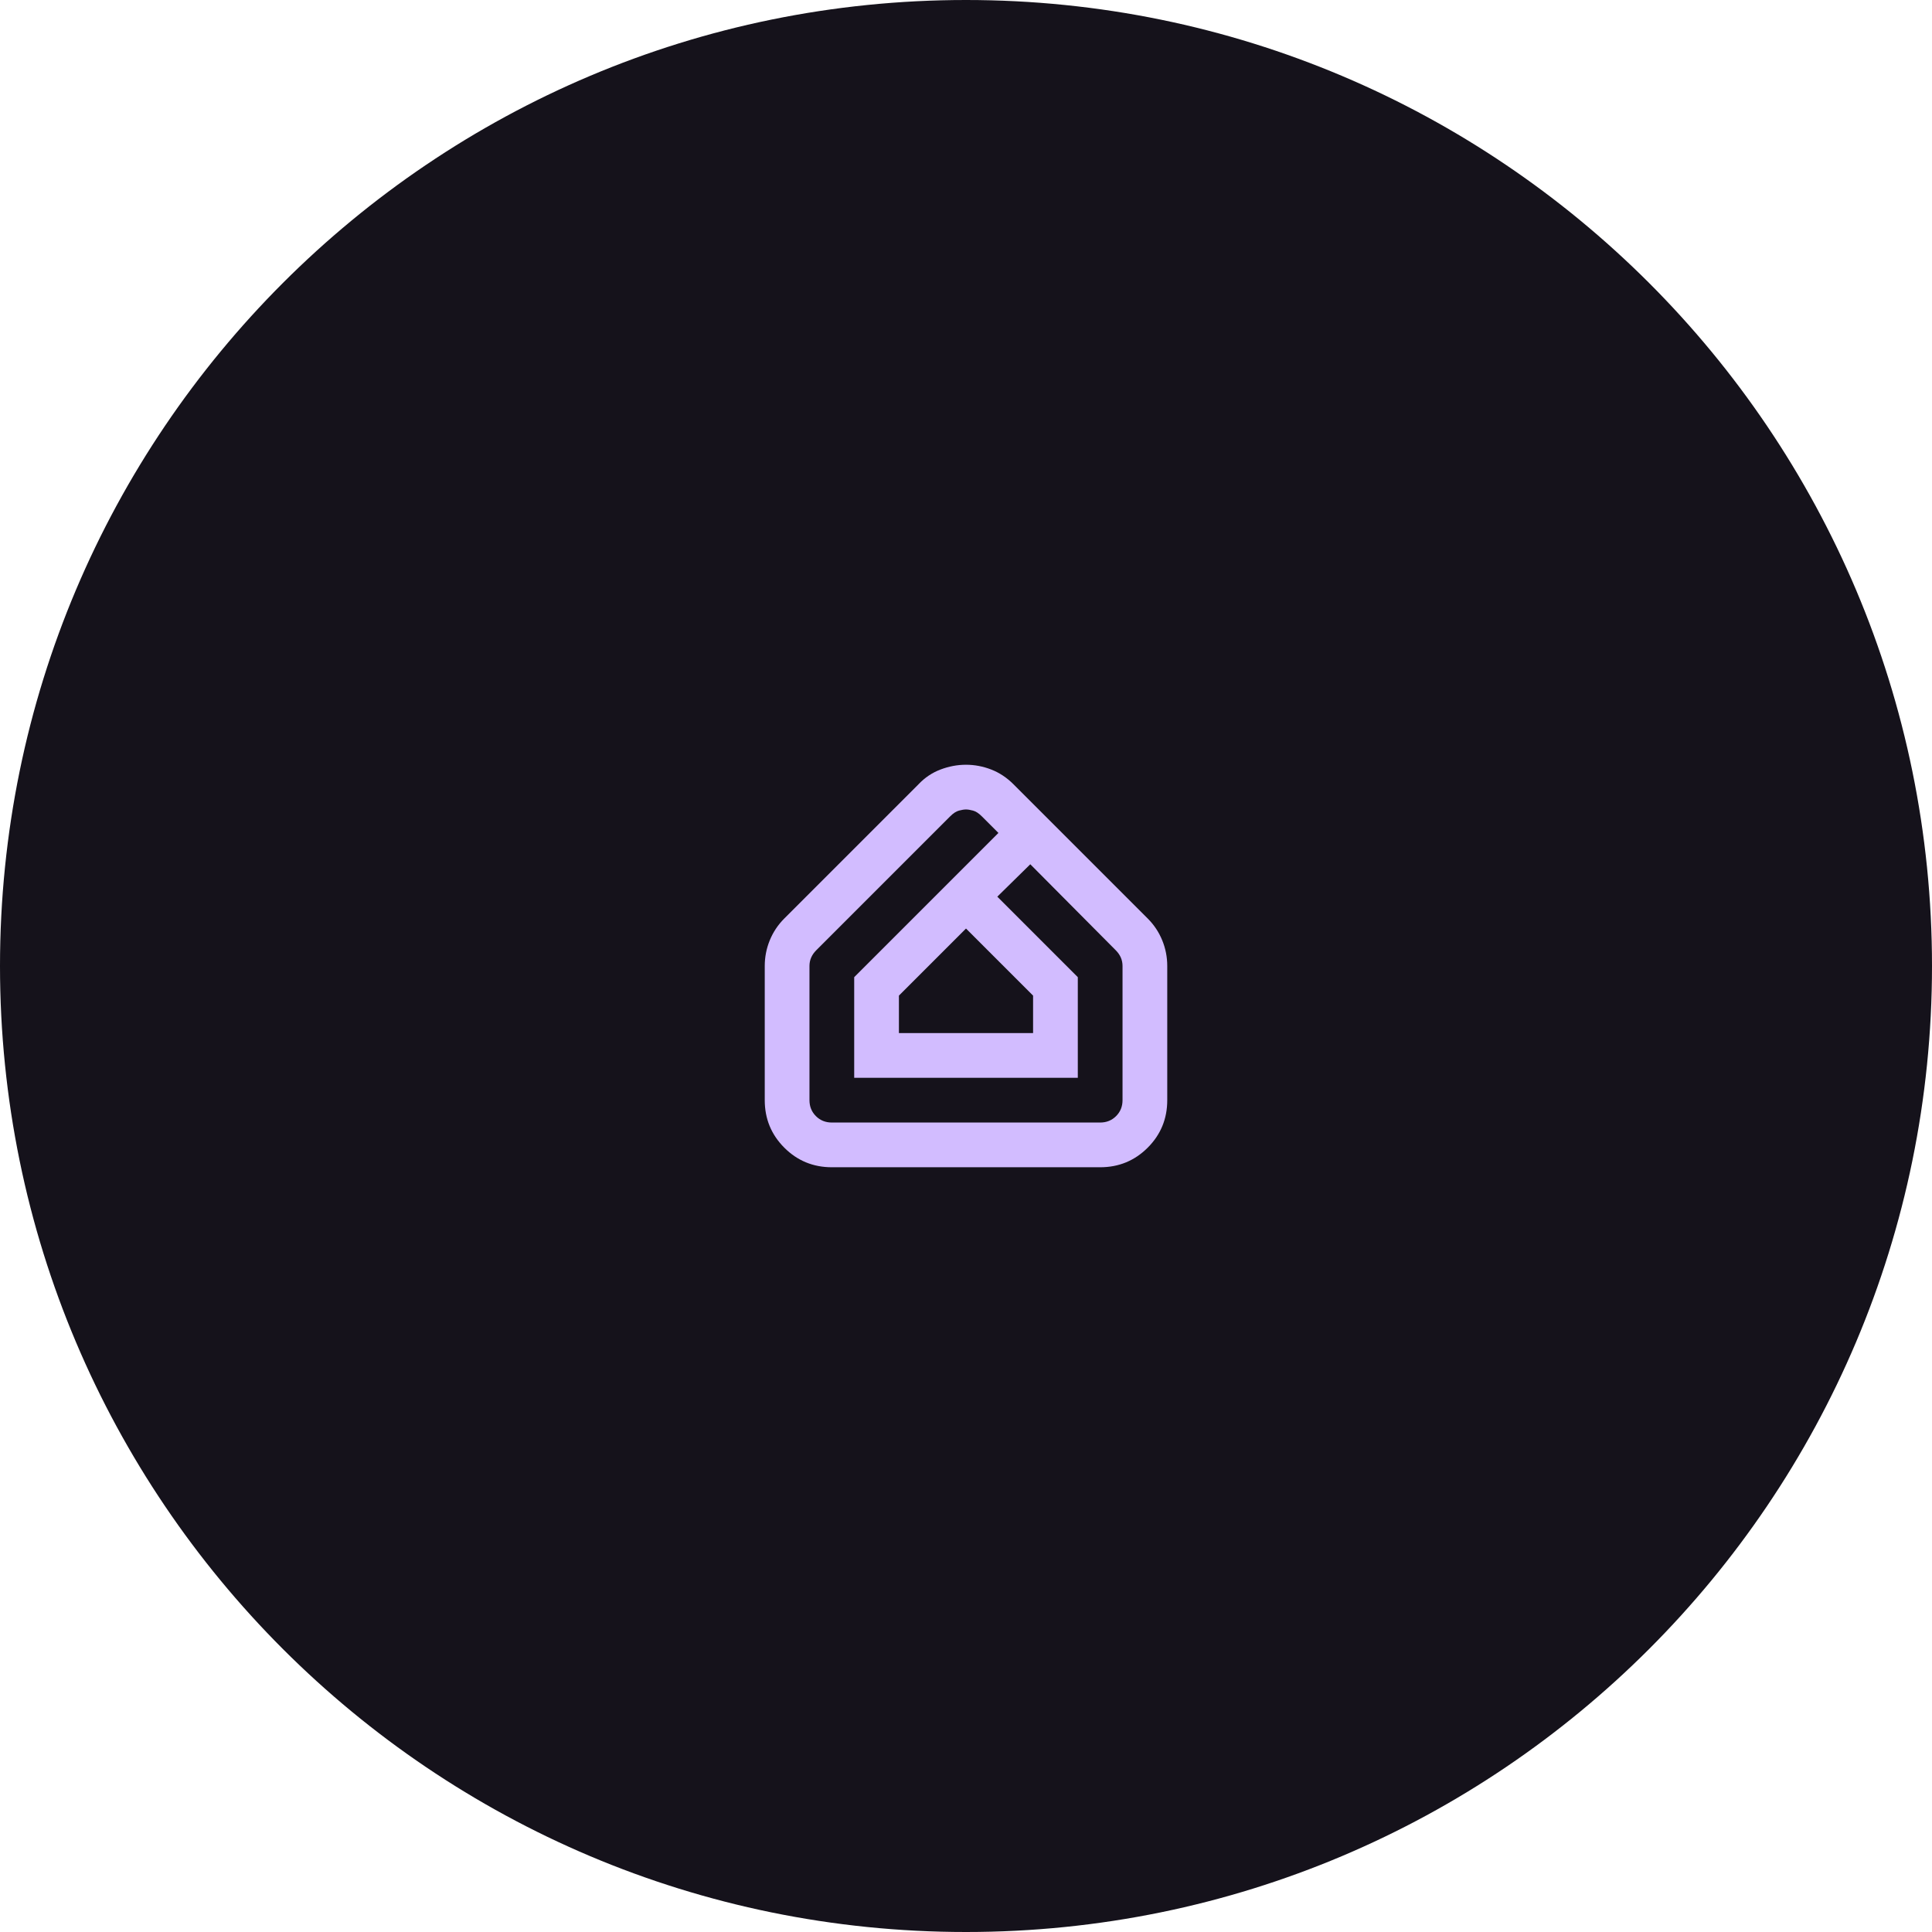
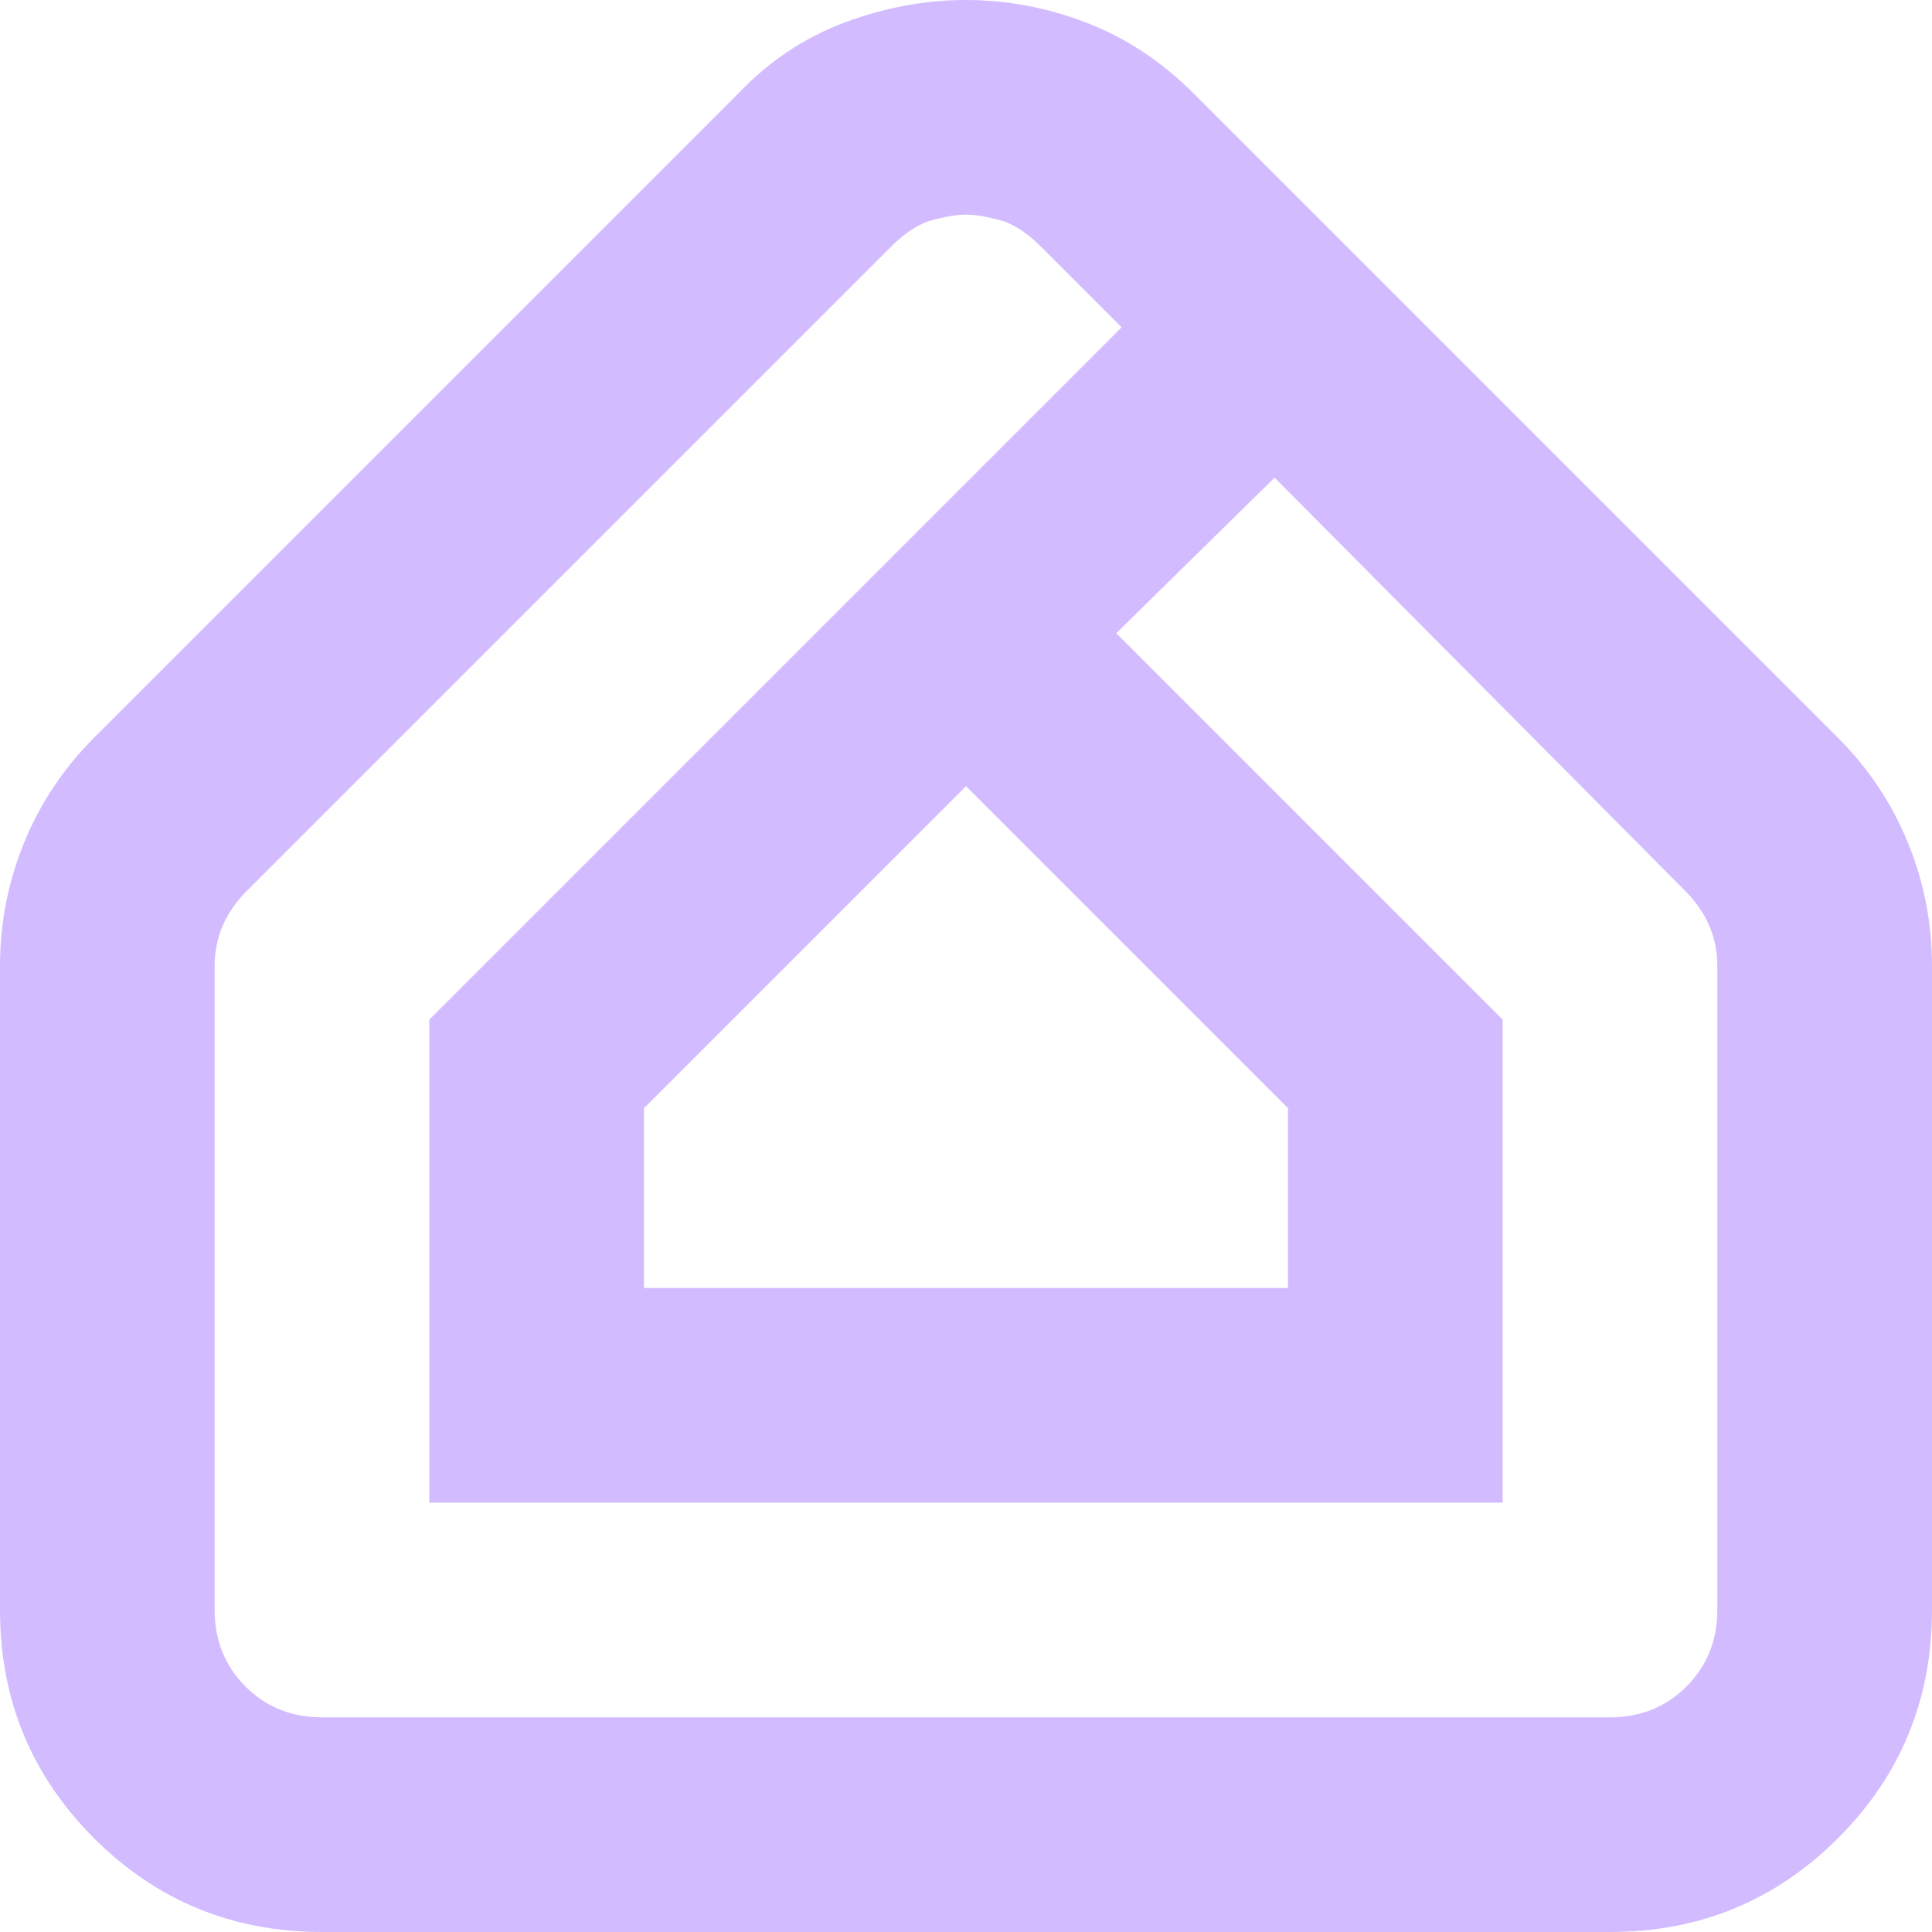
- <svg xmlns="http://www.w3.org/2000/svg" width="144" height="144" viewBox="0 0 144 144" fill="none">
-   <rect width="144" height="144" rx="72" fill="#15121B" />
-   <path d="M62 87C60.611 87 59.431 86.514 58.458 85.542C57.486 84.569 57 83.389 57 82V72C57 71.333 57.125 70.694 57.375 70.083C57.625 69.472 57.986 68.931 58.458 68.458L68.458 58.458C68.931 57.958 69.479 57.59 70.104 57.354C70.729 57.118 71.361 57 72 57C72.639 57 73.264 57.118 73.875 57.354C74.486 57.59 75.042 57.958 75.542 58.458L85.542 68.458C86.014 68.931 86.375 69.472 86.625 70.083C86.875 70.694 87 71.333 87 72V82C87 83.389 86.514 84.569 85.542 85.542C84.569 86.514 83.389 87 82 87H62ZM62 83.667H82C82.472 83.667 82.868 83.507 83.188 83.188C83.507 82.868 83.667 82.472 83.667 82V72C83.667 71.778 83.625 71.569 83.542 71.375C83.458 71.181 83.333 71 83.167 70.833L76.792 64.417L74.333 66.833L80.333 72.833V80.333H63.667V72.833L74.417 62.083L73.167 60.833C72.944 60.611 72.729 60.472 72.521 60.417C72.312 60.361 72.139 60.333 72 60.333C71.861 60.333 71.688 60.361 71.479 60.417C71.271 60.472 71.056 60.611 70.833 60.833L60.833 70.833C60.667 71 60.542 71.181 60.458 71.375C60.375 71.569 60.333 71.778 60.333 72V82C60.333 82.472 60.493 82.868 60.812 83.188C61.132 83.507 61.528 83.667 62 83.667ZM67 77H77V74.208L72 69.208L67 74.208V77Z" fill="#D2BCFF" />
+ <svg xmlns="http://www.w3.org/2000/svg" width="30" height="30" viewBox="0 0 30 30" fill="none">
+   <path d="M5 30C3.611 30 2.431 29.514 1.458 28.542C0.486 27.569 0 26.389 0 25V15C0 14.333 0.125 13.694 0.375 13.083C0.625 12.472 0.986 11.931 1.458 11.458L11.458 1.458C11.931 0.958 12.479 0.59 13.104 0.354C13.729 0.118 14.361 0 15 0C15.639 0 16.264 0.118 16.875 0.354C17.486 0.59 18.042 0.958 18.542 1.458L28.542 11.458C29.014 11.931 29.375 12.472 29.625 13.083C29.875 13.694 30 14.333 30 15V25C30 26.389 29.514 27.569 28.542 28.542C27.569 29.514 26.389 30 25 30H5ZM5 26.667H25C25.472 26.667 25.868 26.507 26.188 26.188C26.507 25.868 26.667 25.472 26.667 25V15C26.667 14.778 26.625 14.569 26.542 14.375C26.458 14.181 26.333 14 26.167 13.833L19.792 7.417L17.333 9.833L23.333 15.833V23.333H6.667V15.833L17.417 5.083L16.167 3.833C15.944 3.611 15.729 3.472 15.521 3.417C15.312 3.361 15.139 3.333 15 3.333C14.861 3.333 14.688 3.361 14.479 3.417C14.271 3.472 14.056 3.611 13.833 3.833L3.833 13.833C3.667 14 3.542 14.181 3.458 14.375C3.375 14.569 3.333 14.778 3.333 15V25C3.333 25.472 3.493 25.868 3.812 26.188C4.132 26.507 4.528 26.667 5 26.667ZM10 20H20V17.208L15 12.208L10 17.208V20Z" fill="#D2BCFF" />
</svg>
